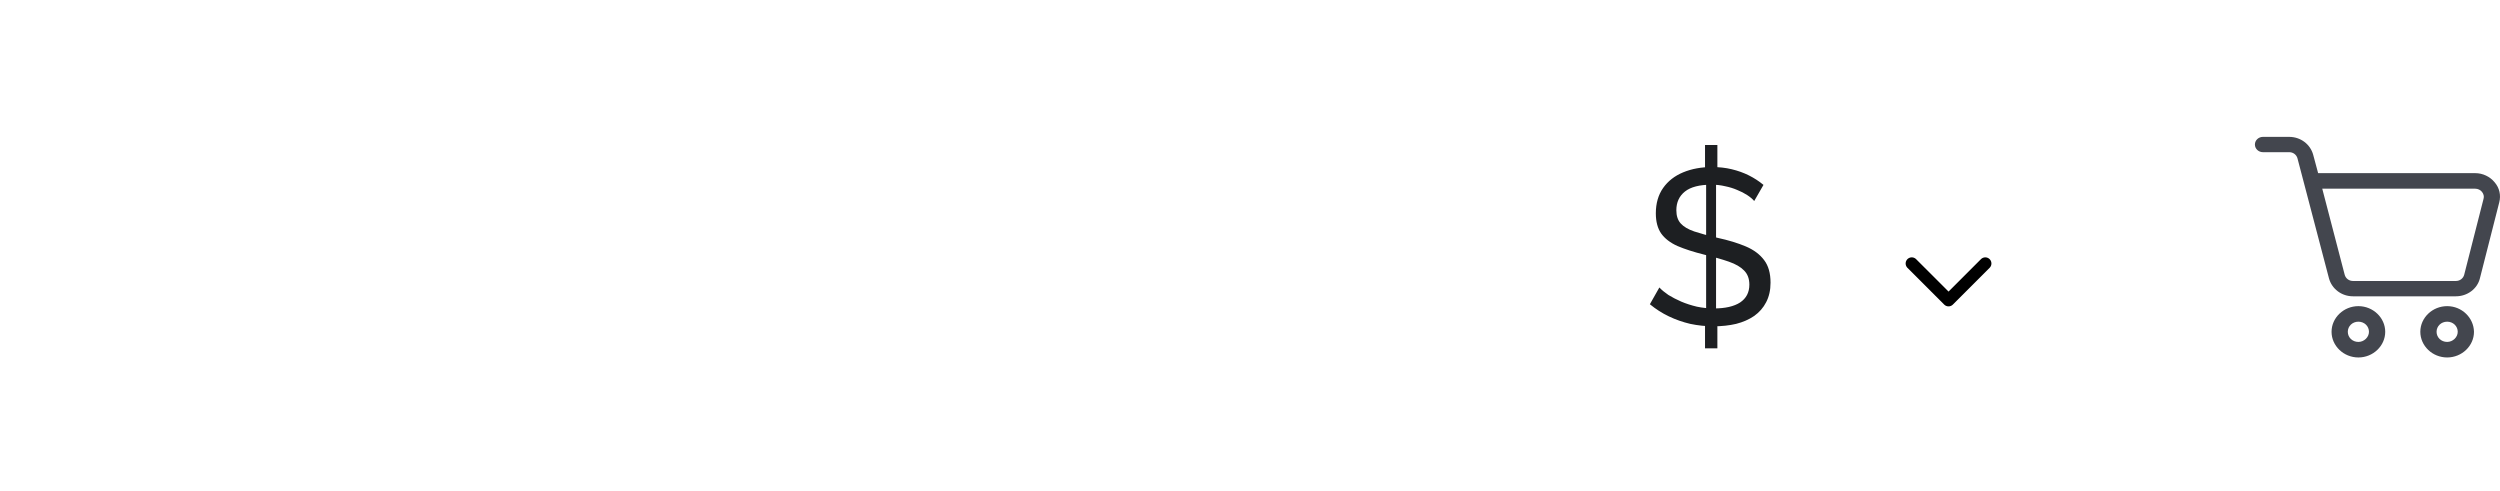
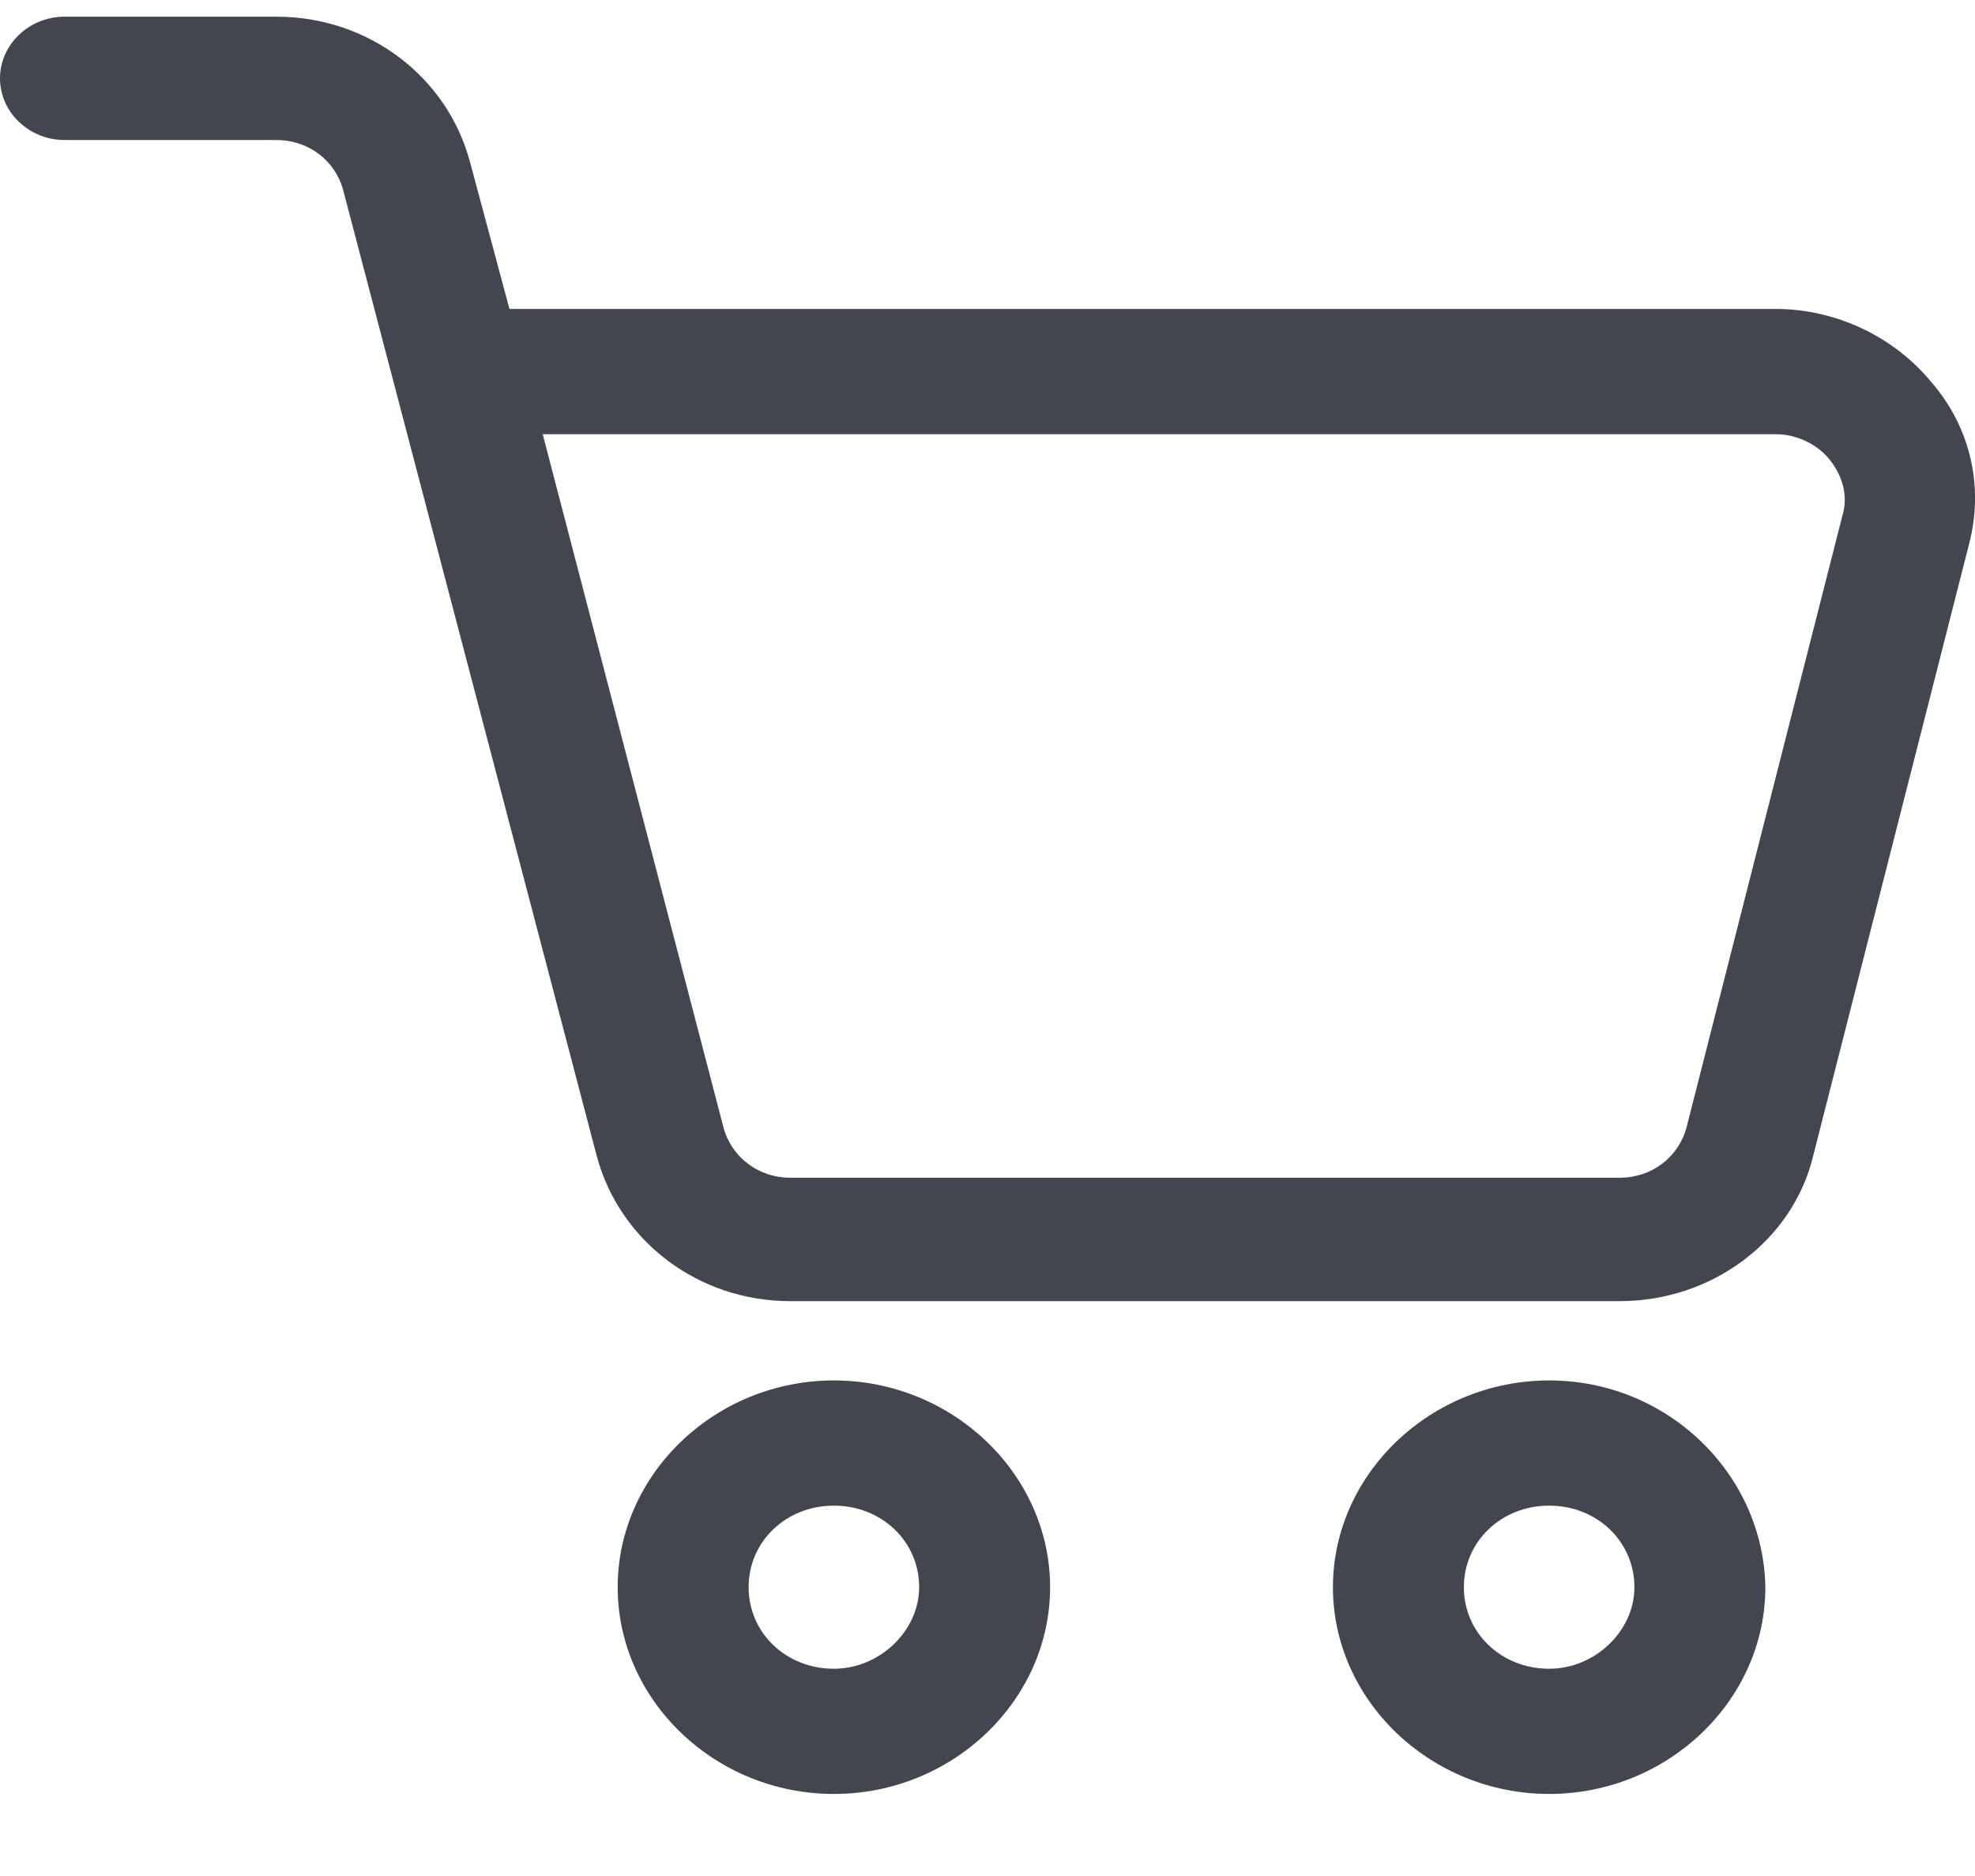
- <svg xmlns="http://www.w3.org/2000/svg" width="204" height="40" viewBox="0 0 204 40" fill="none">
-   <path d="M156 21.5L159 24.5L162 21.5" stroke="black" stroke-linecap="round" stroke-linejoin="round" />
-   <path d="M139.13 25.798L140.138 25.816V28.426H139.13V25.798ZM139.22 25.6V14.638L140.03 14.512V25.636L139.22 25.6ZM139.13 11.83H140.138V14.404L139.13 14.53V11.83ZM143.144 16.402C143 16.234 142.808 16.072 142.568 15.916C142.328 15.76 142.058 15.622 141.758 15.502C141.458 15.37 141.128 15.268 140.768 15.196C140.42 15.112 140.054 15.07 139.67 15.07C138.686 15.07 137.96 15.256 137.492 15.628C137.024 16 136.79 16.51 136.79 17.158C136.79 17.614 136.91 17.974 137.15 18.238C137.39 18.502 137.756 18.718 138.248 18.886C138.752 19.054 139.388 19.228 140.156 19.408C141.044 19.6 141.812 19.834 142.46 20.11C143.108 20.386 143.606 20.758 143.954 21.226C144.302 21.682 144.476 22.294 144.476 23.062C144.476 23.674 144.356 24.208 144.116 24.664C143.888 25.108 143.564 25.48 143.144 25.78C142.724 26.068 142.232 26.284 141.668 26.428C141.104 26.56 140.492 26.626 139.832 26.626C139.184 26.626 138.548 26.56 137.924 26.428C137.312 26.284 136.73 26.08 136.178 25.816C135.626 25.552 135.11 25.222 134.63 24.826L135.404 23.458C135.596 23.662 135.842 23.866 136.142 24.07C136.454 24.262 136.802 24.442 137.186 24.61C137.582 24.778 138.008 24.916 138.464 25.024C138.92 25.12 139.388 25.168 139.868 25.168C140.78 25.168 141.488 25.006 141.992 24.682C142.496 24.346 142.748 23.86 142.748 23.224C142.748 22.744 142.604 22.36 142.316 22.072C142.04 21.784 141.626 21.544 141.074 21.352C140.522 21.16 139.85 20.968 139.058 20.776C138.194 20.56 137.468 20.326 136.88 20.074C136.292 19.81 135.848 19.468 135.548 19.048C135.26 18.628 135.116 18.082 135.116 17.41C135.116 16.594 135.314 15.904 135.71 15.34C136.106 14.776 136.652 14.35 137.348 14.062C138.044 13.774 138.83 13.63 139.706 13.63C140.282 13.63 140.816 13.69 141.308 13.81C141.812 13.93 142.28 14.098 142.712 14.314C143.144 14.53 143.54 14.788 143.9 15.088L143.144 16.402Z" fill="#1D1F22" />
-   <path d="M203.561 14.874C203.182 14.41 202.592 14.129 201.982 14.129H189.159L188.759 12.639C188.527 11.773 187.728 11.169 186.801 11.169H184.653C184.295 11.169 184 11.45 184 11.793C184 12.136 184.294 12.418 184.653 12.418H186.801C187.117 12.418 187.39 12.619 187.474 12.921L190.043 22.708C190.275 23.574 191.075 24.178 192.002 24.178H200.403C201.329 24.178 202.151 23.574 202.361 22.708L203.94 16.506C204.088 15.941 203.962 15.337 203.561 14.874L203.561 14.874ZM202.657 16.223L201.077 22.424C200.993 22.727 200.719 22.928 200.404 22.928H192.002C191.686 22.928 191.412 22.727 191.328 22.424L189.496 15.398H201.983C202.194 15.398 202.404 15.498 202.531 15.659C202.657 15.82 202.719 16.021 202.657 16.223L202.657 16.223Z" fill="#43464E" />
-   <path d="M192.444 24.981C191.244 24.981 190.255 25.928 190.255 27.075C190.255 28.223 191.244 29.169 192.444 29.169C193.644 29.17 194.634 28.223 194.634 27.076C194.634 25.928 193.644 24.981 192.444 24.981V24.981ZM192.444 27.901C191.96 27.901 191.581 27.538 191.581 27.075C191.581 26.612 191.96 26.249 192.444 26.249C192.929 26.249 193.308 26.612 193.308 27.075C193.307 27.519 192.907 27.901 192.444 27.901Z" fill="#43464E" />
-   <path d="M199.688 24.981C198.487 24.981 197.498 25.928 197.498 27.075C197.498 28.223 198.488 29.169 199.688 29.169C200.888 29.169 201.877 28.223 201.877 27.075C201.856 25.928 200.888 24.981 199.688 24.981ZM199.688 27.901C199.203 27.901 198.824 27.538 198.824 27.075C198.824 26.612 199.203 26.249 199.688 26.249C200.172 26.249 200.551 26.612 200.551 27.075C200.551 27.519 200.151 27.901 199.688 27.901Z" fill="#43464E" />
+ <svg xmlns="http://www.w3.org/2000/svg" width="20" height="19" viewBox="0 0 20 19" fill="none">
+   <path d="M19.561 3.874C19.182 3.41 18.592 3.129 17.982 3.129H5.159L4.759 1.639C4.527 0.773 3.728 0.169 2.801 0.169H0.653C0.295 0.169 0 0.451 0 0.793C0 1.136 0.294 1.418 0.653 1.418H2.801C3.117 1.418 3.39 1.619 3.474 1.921L6.043 11.708C6.275 12.574 7.075 13.178 8.002 13.178H16.403C17.329 13.178 18.151 12.574 18.361 11.708L19.941 5.506C20.088 4.941 19.962 4.337 19.561 3.874L19.561 3.874ZM18.657 5.223L17.077 11.425C16.993 11.726 16.72 11.928 16.404 11.928H8.002C7.686 11.928 7.412 11.726 7.328 11.425L5.496 4.398H17.983C18.194 4.398 18.404 4.498 18.531 4.659C18.657 4.82 18.719 5.021 18.657 5.223L18.657 5.223Z" fill="#43464E" />
+   <path d="M8.444 13.981C7.244 13.981 6.255 14.928 6.255 16.075C6.255 17.223 7.244 18.169 8.444 18.169C9.644 18.17 10.634 17.223 10.634 16.076C10.634 14.928 9.644 13.981 8.444 13.981V13.981ZM8.444 16.901C7.96 16.901 7.581 16.538 7.581 16.075C7.581 15.612 7.96 15.249 8.444 15.249C8.929 15.249 9.308 15.612 9.308 16.075C9.307 16.519 8.907 16.901 8.444 16.901Z" fill="#43464E" />
+   <path d="M15.688 13.981C14.488 13.981 13.498 14.928 13.498 16.075C13.498 17.223 14.488 18.169 15.688 18.169C16.887 18.169 17.877 17.223 17.877 16.075C17.857 14.928 16.887 13.981 15.688 13.981ZM15.688 16.901C15.203 16.901 14.824 16.538 14.824 16.075C14.824 15.612 15.203 15.249 15.688 15.249C16.172 15.249 16.551 15.612 16.551 16.075C16.551 16.519 16.151 16.901 15.688 16.901Z" fill="#43464E" />
</svg>
